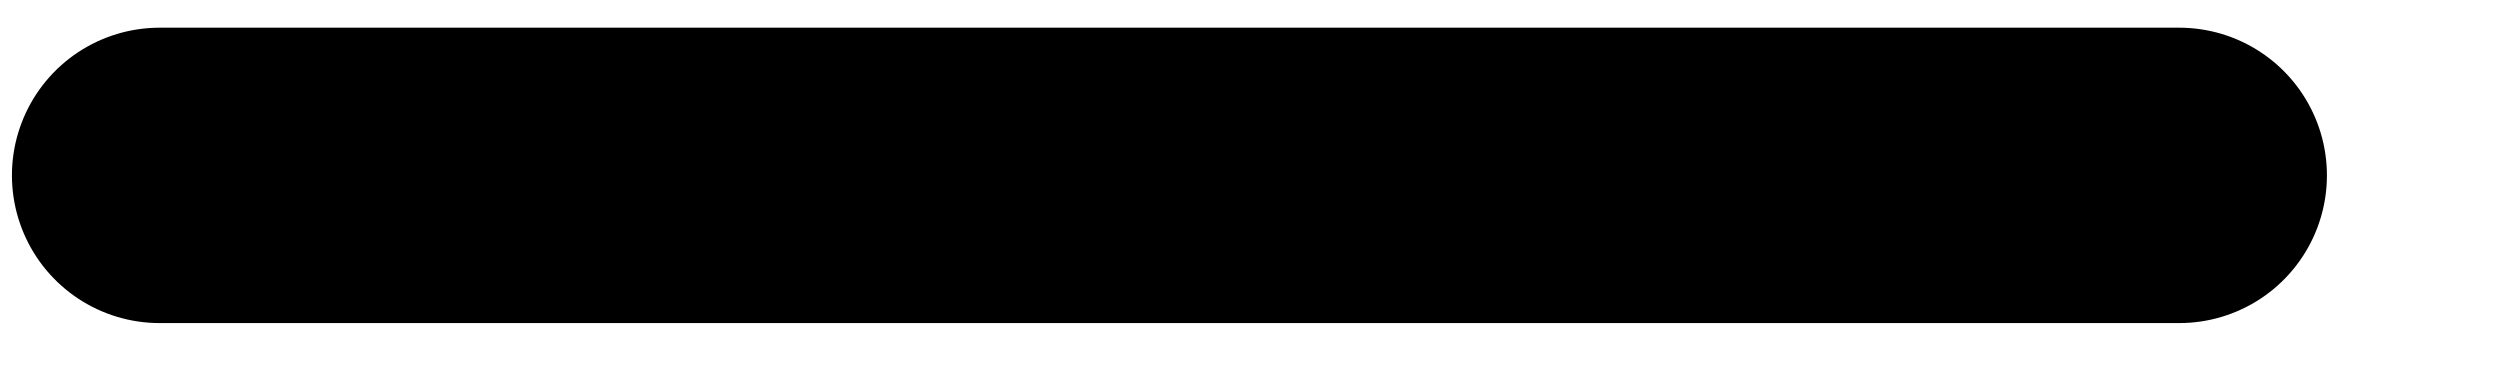
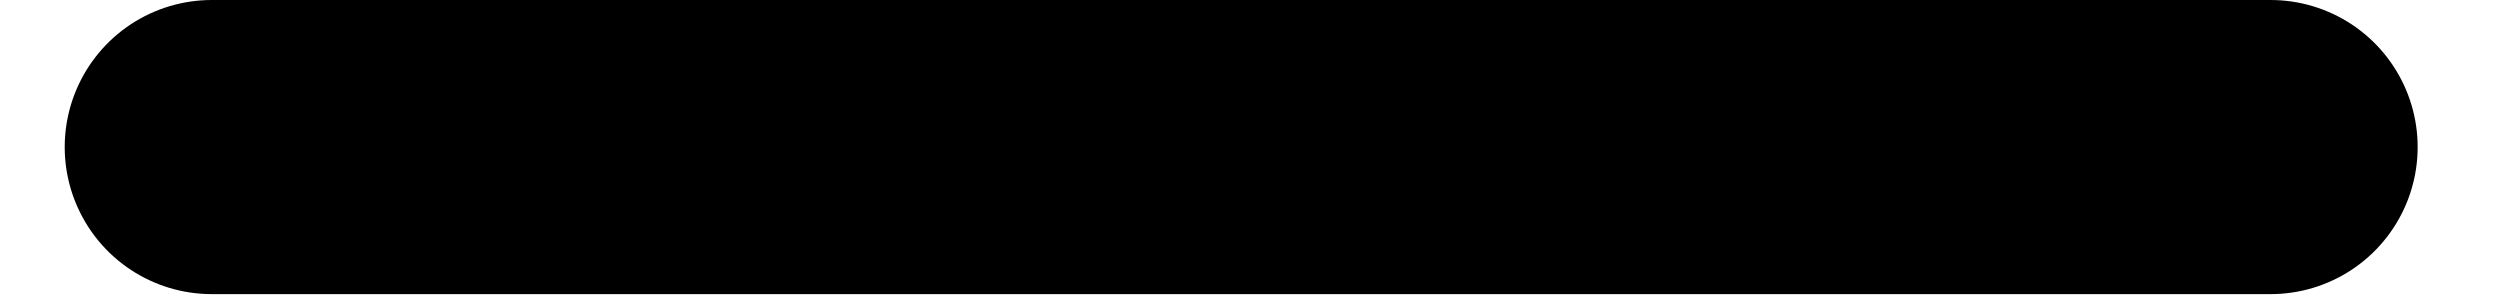
- <svg xmlns="http://www.w3.org/2000/svg" width="13" height="2" viewBox="0 0 13 2" fill="none">
-   <path d="M0.83 0.912H11.332" stroke="black" stroke-width="1.536" stroke-linecap="round" stroke-linejoin="round" />
+ <svg xmlns="http://www.w3.org/2000/svg" width="17" height="2" viewBox="0 0 17 2" fill="none">
+   <path d="M1.44 1H15.44" stroke="black" stroke-width="2" stroke-linecap="round" stroke-linejoin="round" />
</svg>
